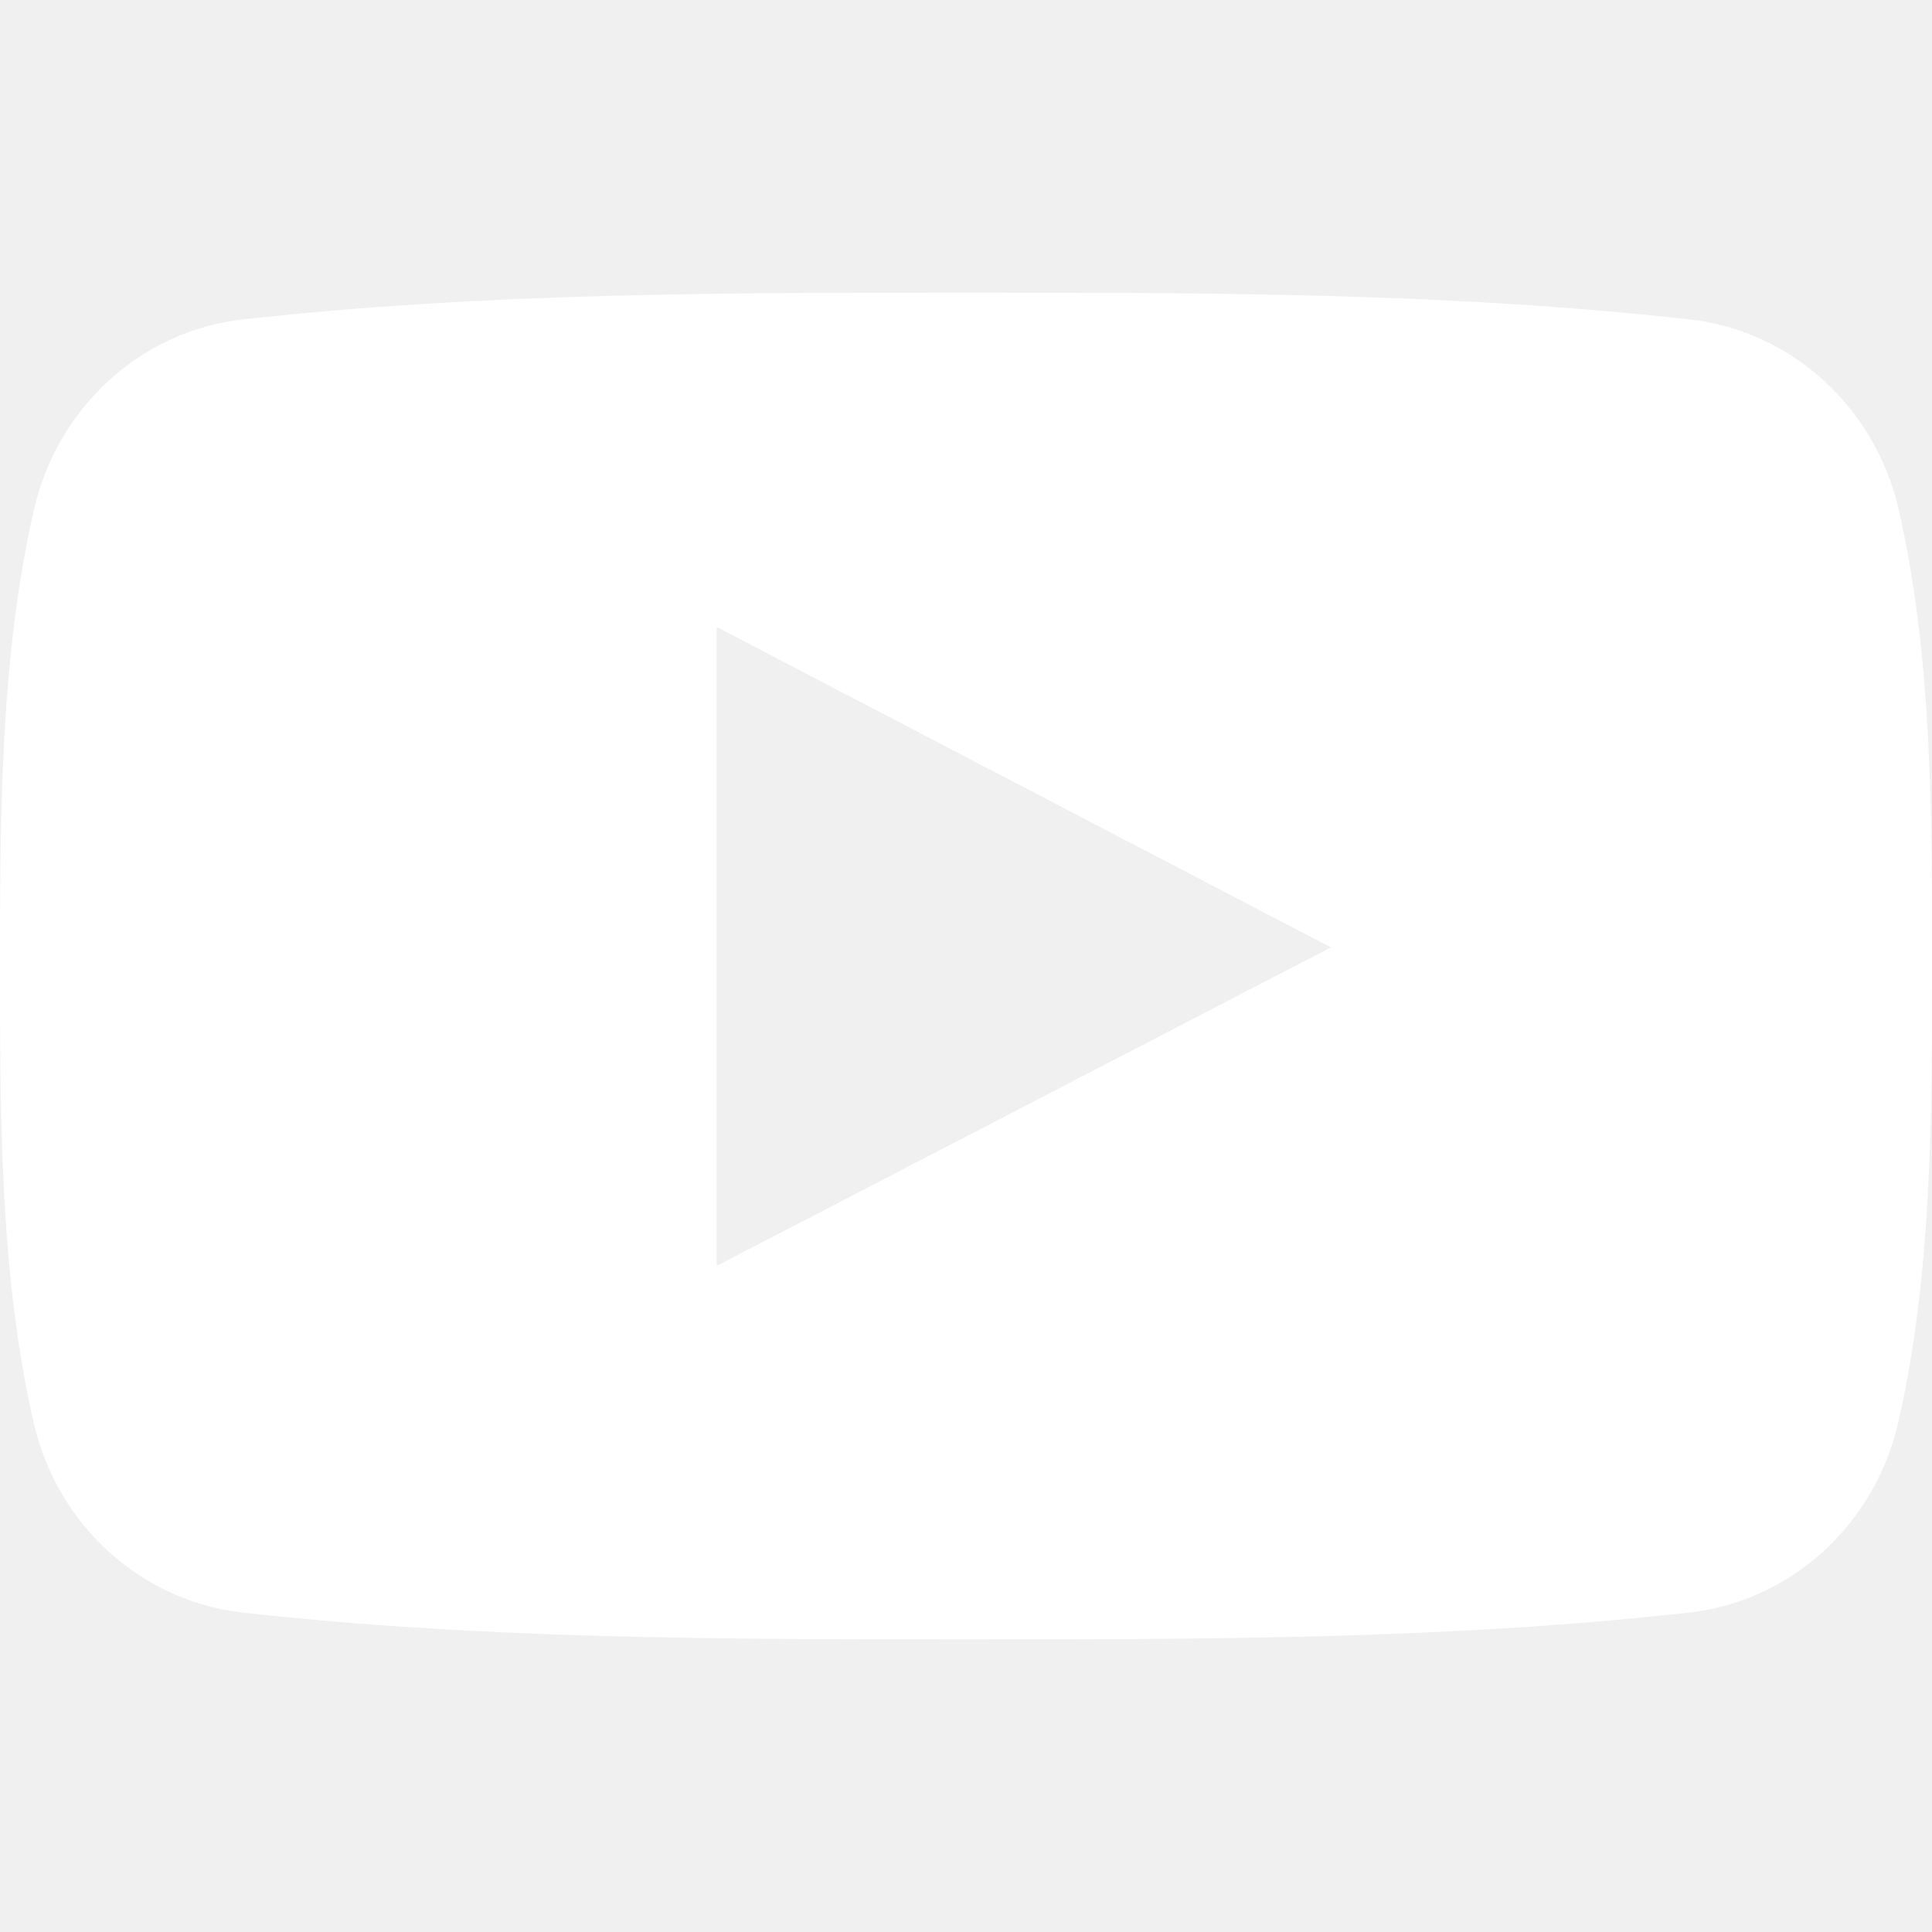
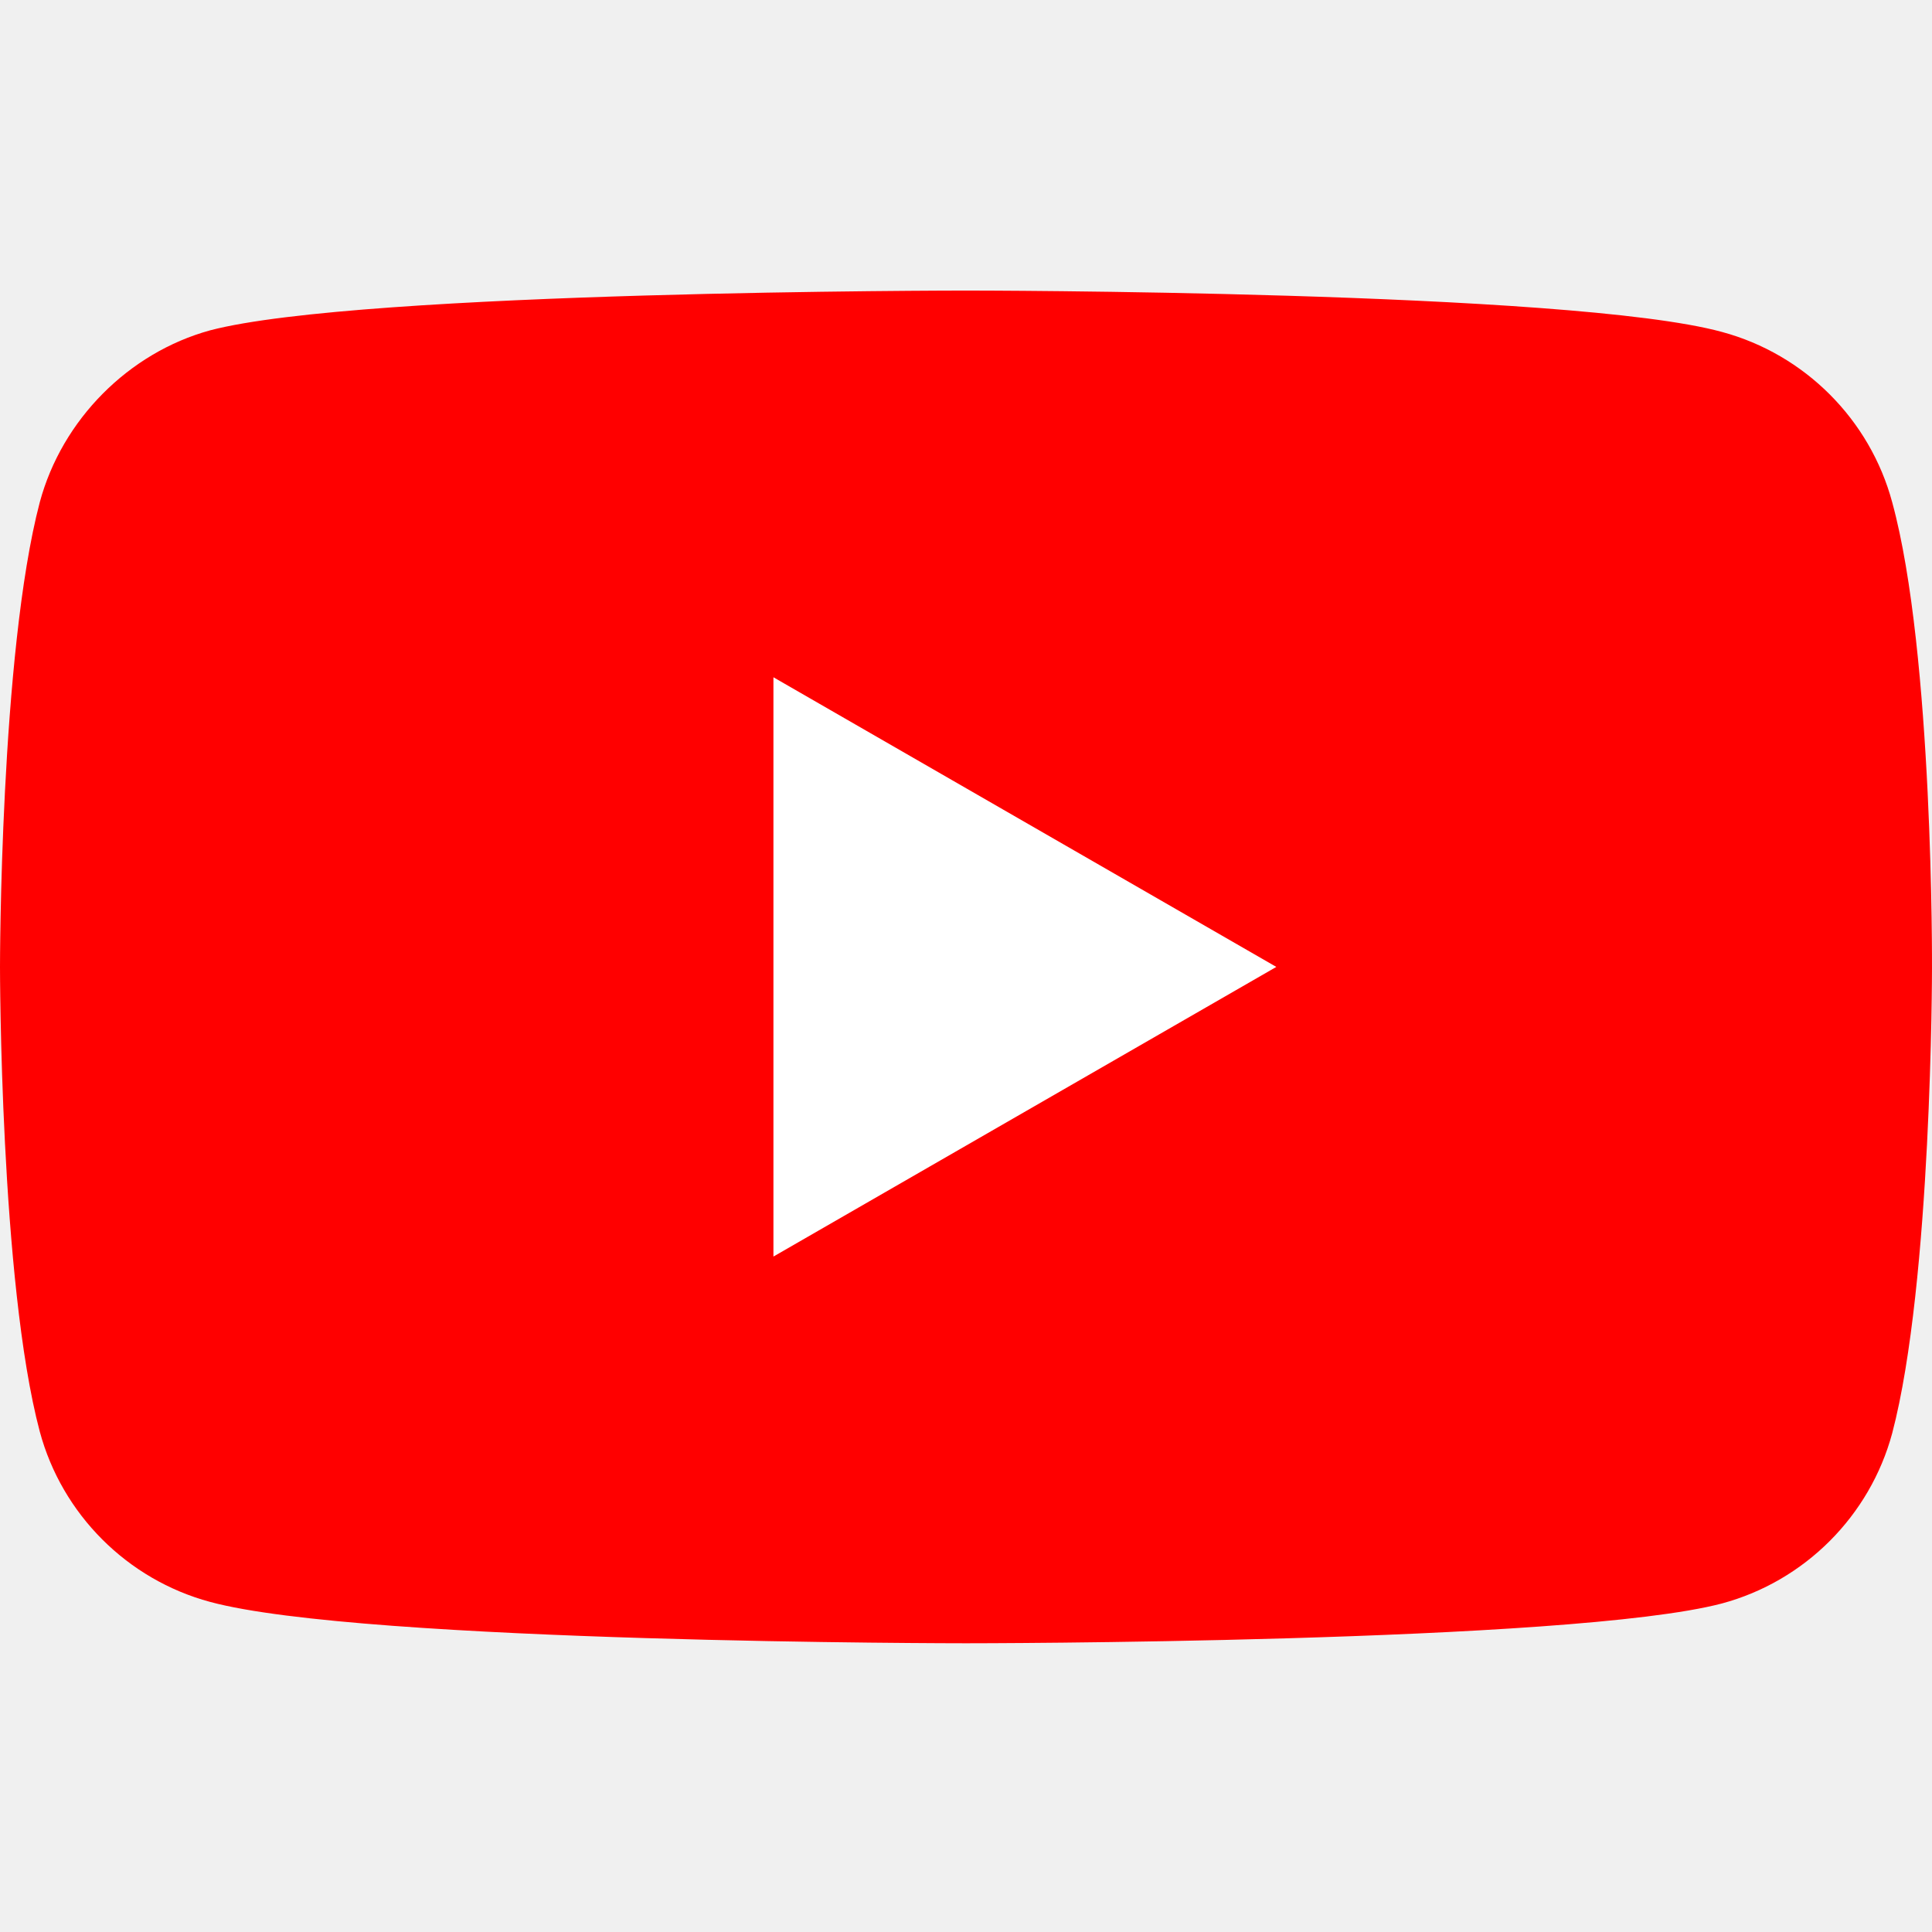
- <svg xmlns="http://www.w3.org/2000/svg" version="1.1" id="Capa_1" x="0px" y="0px" viewBox="0 0 96.875 96.875" style="enable-background:new 0 0 96.875 96.875;" xml:space="preserve">
-   <g>
-     <path fill="white" d="M95.201,25.538c-1.186-5.152-5.4-8.953-10.473-9.52c-12.013-1.341-24.172-1.348-36.275-1.341   c-12.105-0.007-24.266,0-36.279,1.341c-5.07,0.567-9.281,4.368-10.467,9.52C0.019,32.875,0,40.884,0,48.438   C0,55.992,0,64,1.688,71.336c1.184,5.151,5.396,8.952,10.469,9.52c12.012,1.342,24.172,1.349,36.277,1.342   c12.107,0.007,24.264,0,36.275-1.342c5.07-0.567,9.285-4.368,10.471-9.52c1.689-7.337,1.695-15.345,1.695-22.898   C96.875,40.884,96.889,32.875,95.201,25.538z M35.936,63.474c0-10.716,0-21.32,0-32.037c10.267,5.357,20.466,10.678,30.798,16.068   C56.434,52.847,46.23,58.136,35.936,63.474z" />
-   </g>
-   <g>
- </g>
-   <g>
- </g>
-   <g>
- </g>
-   <g>
- </g>
-   <g>
- </g>
-   <g>
- </g>
-   <g>
- </g>
-   <g>
- </g>
-   <g>
- </g>
-   <g>
- </g>
-   <g>
- </g>
-   <g>
- </g>
-   <g>
- </g>
-   <g>
- </g>
-   <g>
- </g>
+ <svg xmlns="http://www.w3.org/2000/svg" height="512pt" viewBox="0 -77 512.002 512" width="512pt">
+   <path d="m501.453 56.094c-5.902-21.934-23.195-39.223-45.125-45.129-40.066-10.965-200.332-10.965-200.332-10.965s-160.262 0-200.328 10.547c-21.508 5.902-39.223 23.617-45.125 45.547-10.543 40.062-10.543 123.148-10.543 123.148s0 83.504 10.543 123.148c5.906 21.93 23.195 39.223 45.129 45.129 40.484 10.965 200.328 10.965 200.328 10.965s160.262 0 200.328-10.547c21.934-5.902 39.223-23.195 45.129-45.125 10.543-40.066 10.543-123.148 10.543-123.148s.422-83.508-10.547-123.57zm0 0" fill="#f00" />
+   <path d="m204.969 256 133.27-76.758-133.27-76.758zm0 0" fill="#fff" />
</svg>
